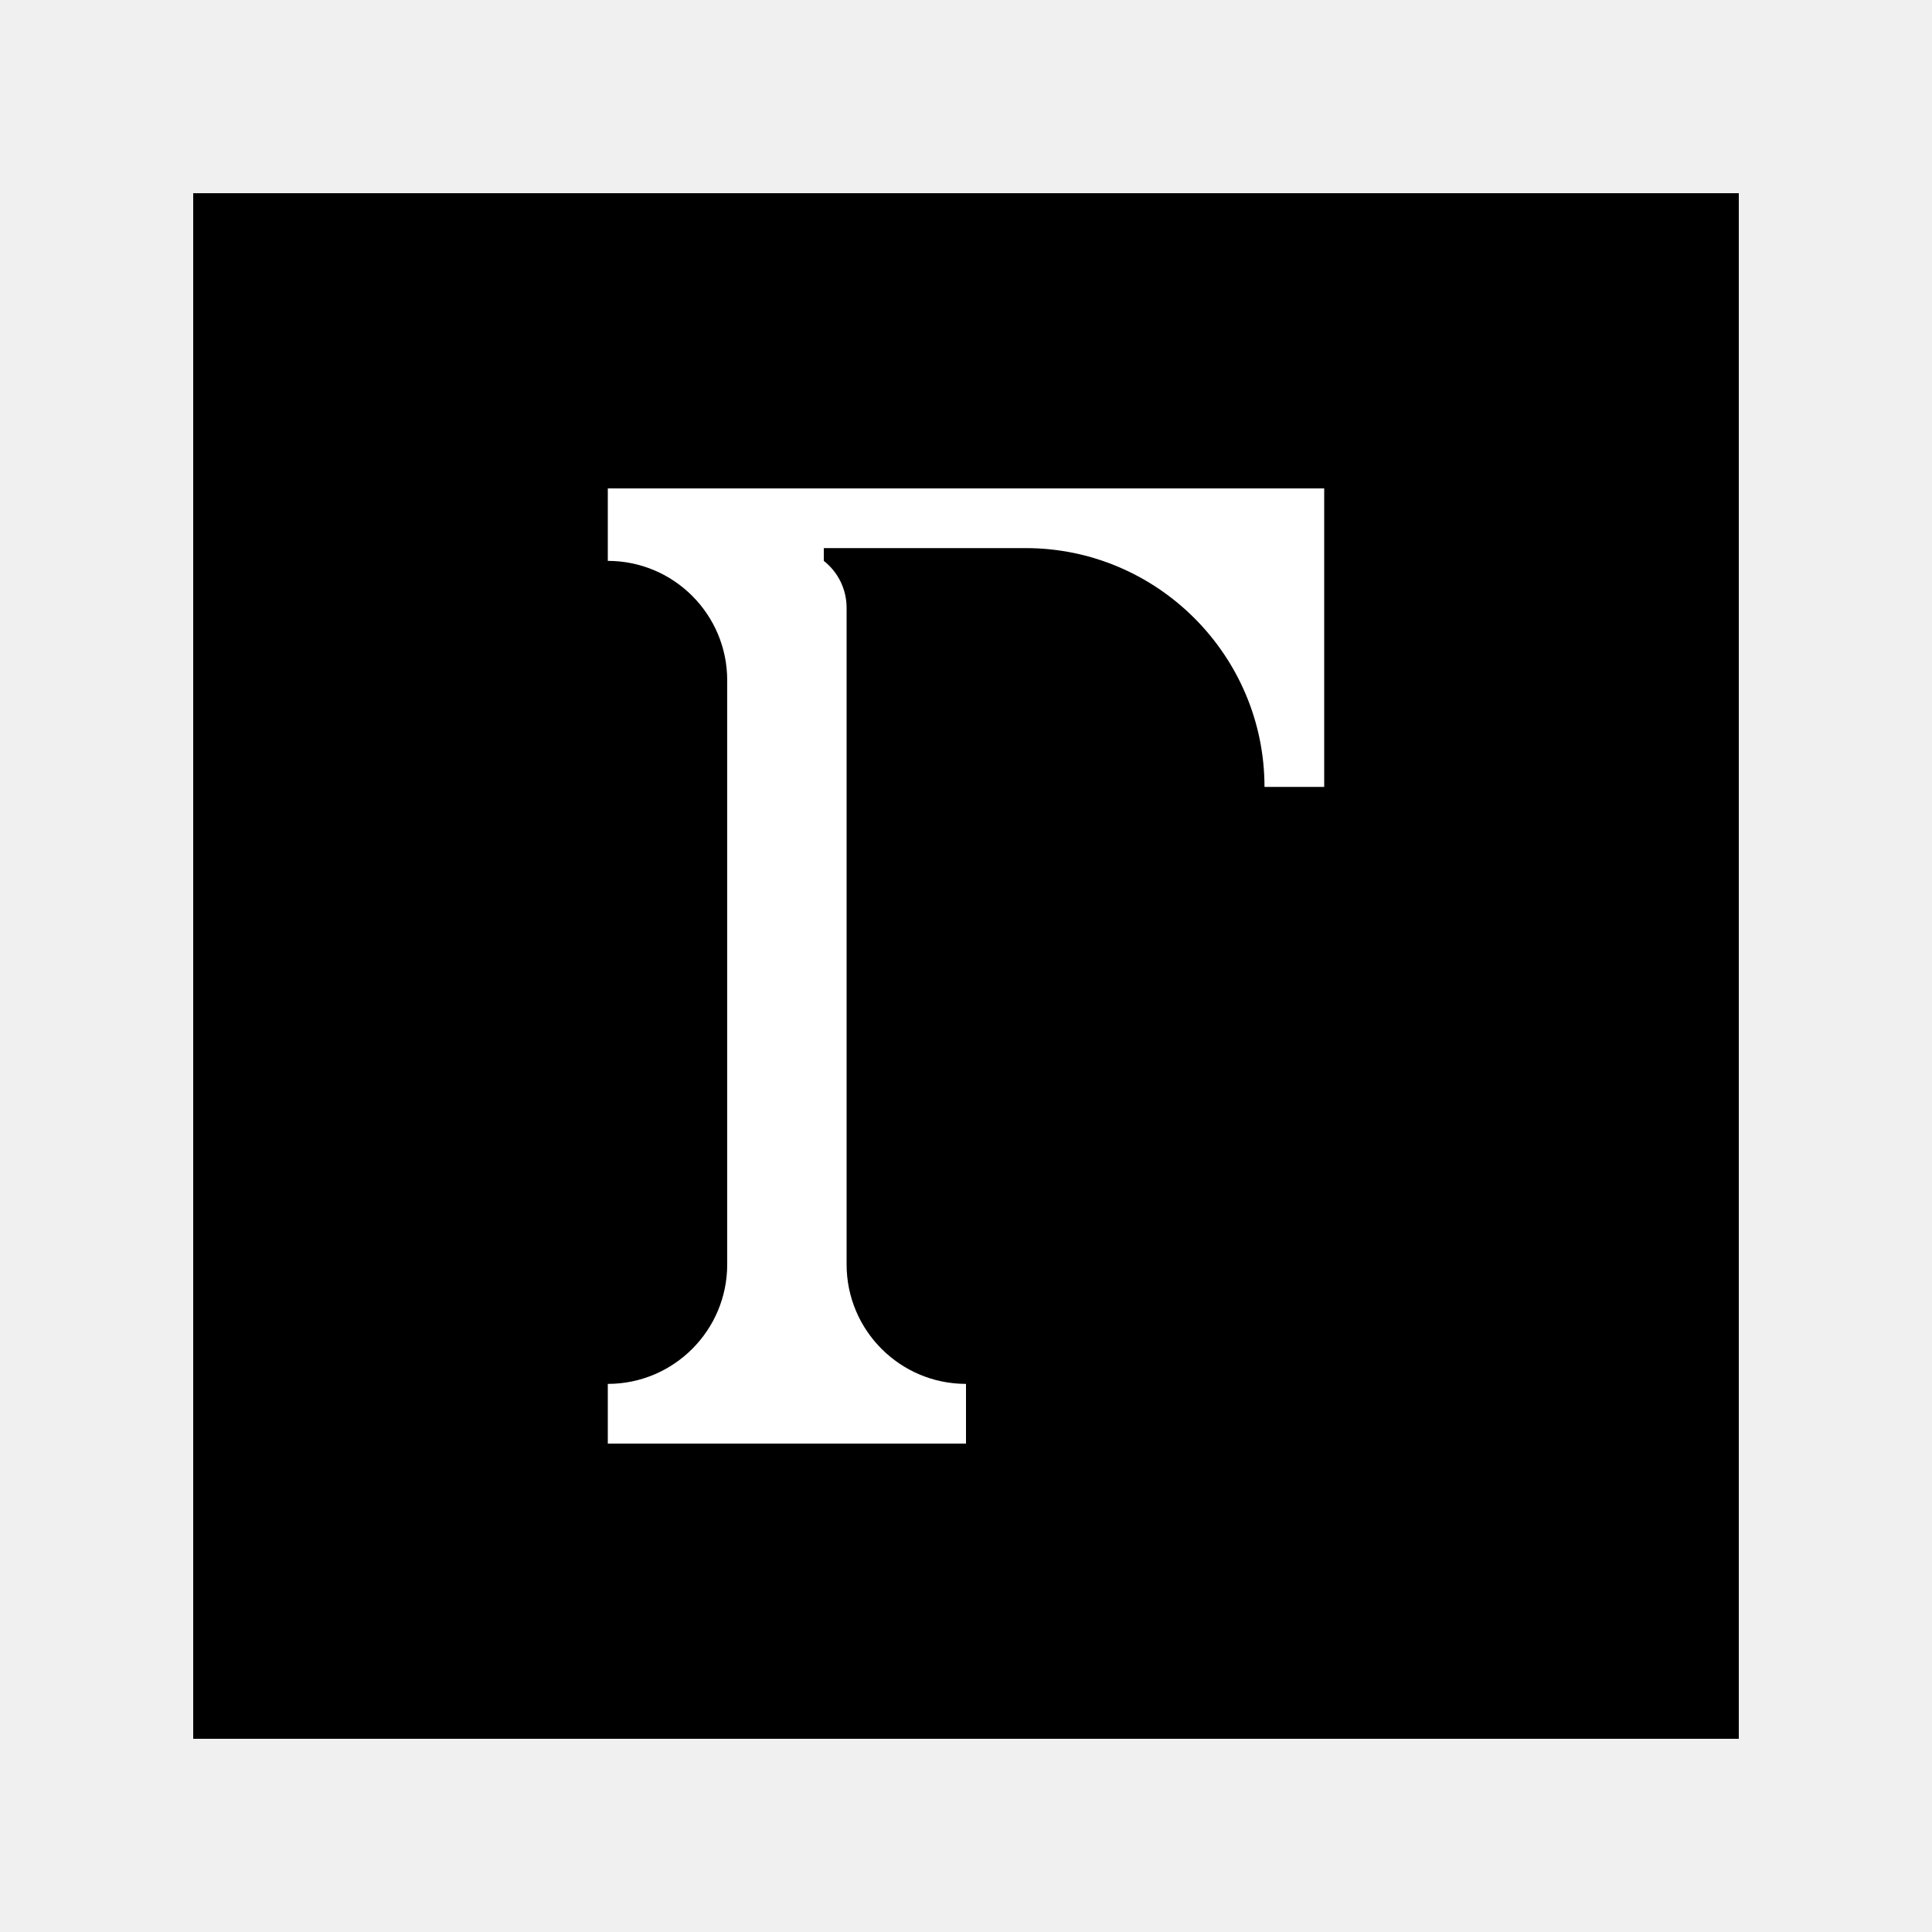
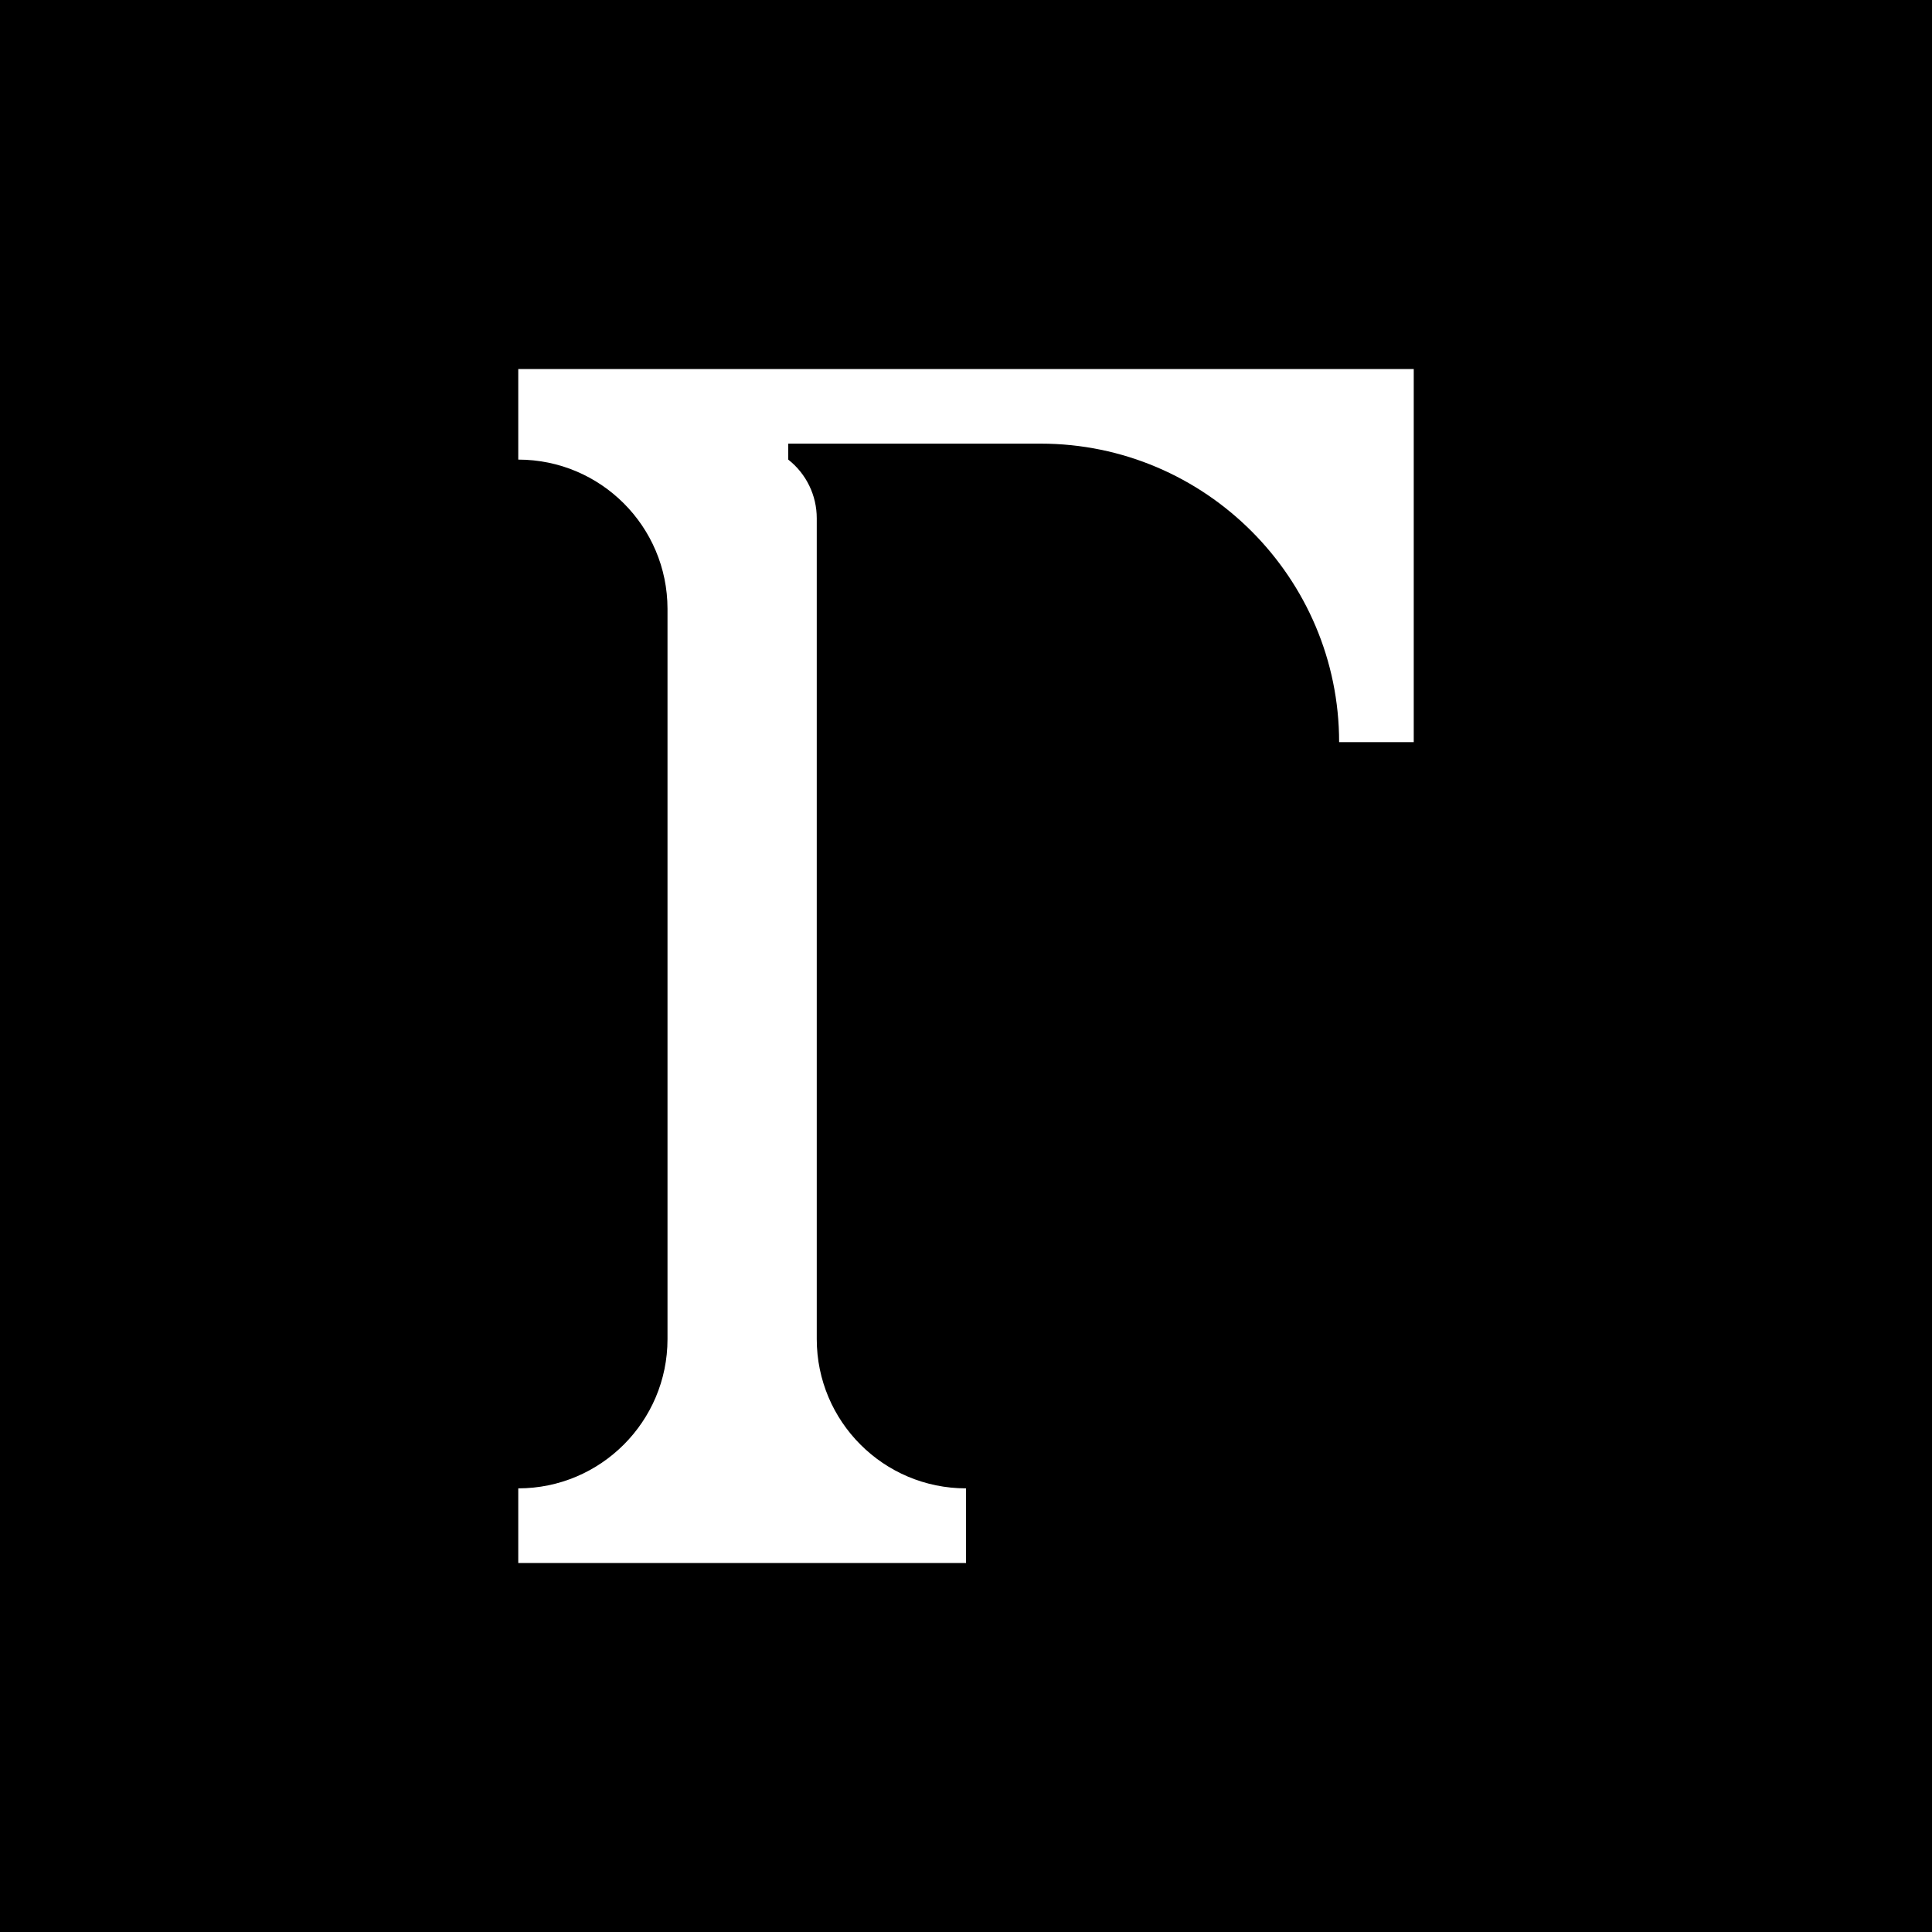
<svg xmlns="http://www.w3.org/2000/svg" viewBox="0 0 100 100">
-   <rect x="10" y="10" width="80" height="80" fill="#000" />
-   <path fill="#fff" transform="translate(31.46 25.28) scale(.02472)" d="M250.002 401.751a250.12 250.12 0 0 0-250-250V.001h1500v625h-125c0-274.88-224.035-500-500-500h-422.75v26.75a124.8 124.8 0 0 1 47.75 98.25v1375a250.13 250.13 0 0 0 250 250v125h-750v-125c137.99 0 250-112.055 250-250Z" />
+   <rect width="100" height="100" fill="#000" />
+   <path fill="#fff" transform="translate(26.825 19.1) scale(.0309)" d="M250.002 401.751a250.12 250.12 0 0 0-250-250V.001h1500v625h-125c0-274.88-224.035-500-500-500h-422.75v26.75a124.8 124.8 0 0 1 47.75 98.25v1375a250.13 250.13 0 0 0 250 250v125h-750v-125c137.99 0 250-112.055 250-250Z" />
</svg>
